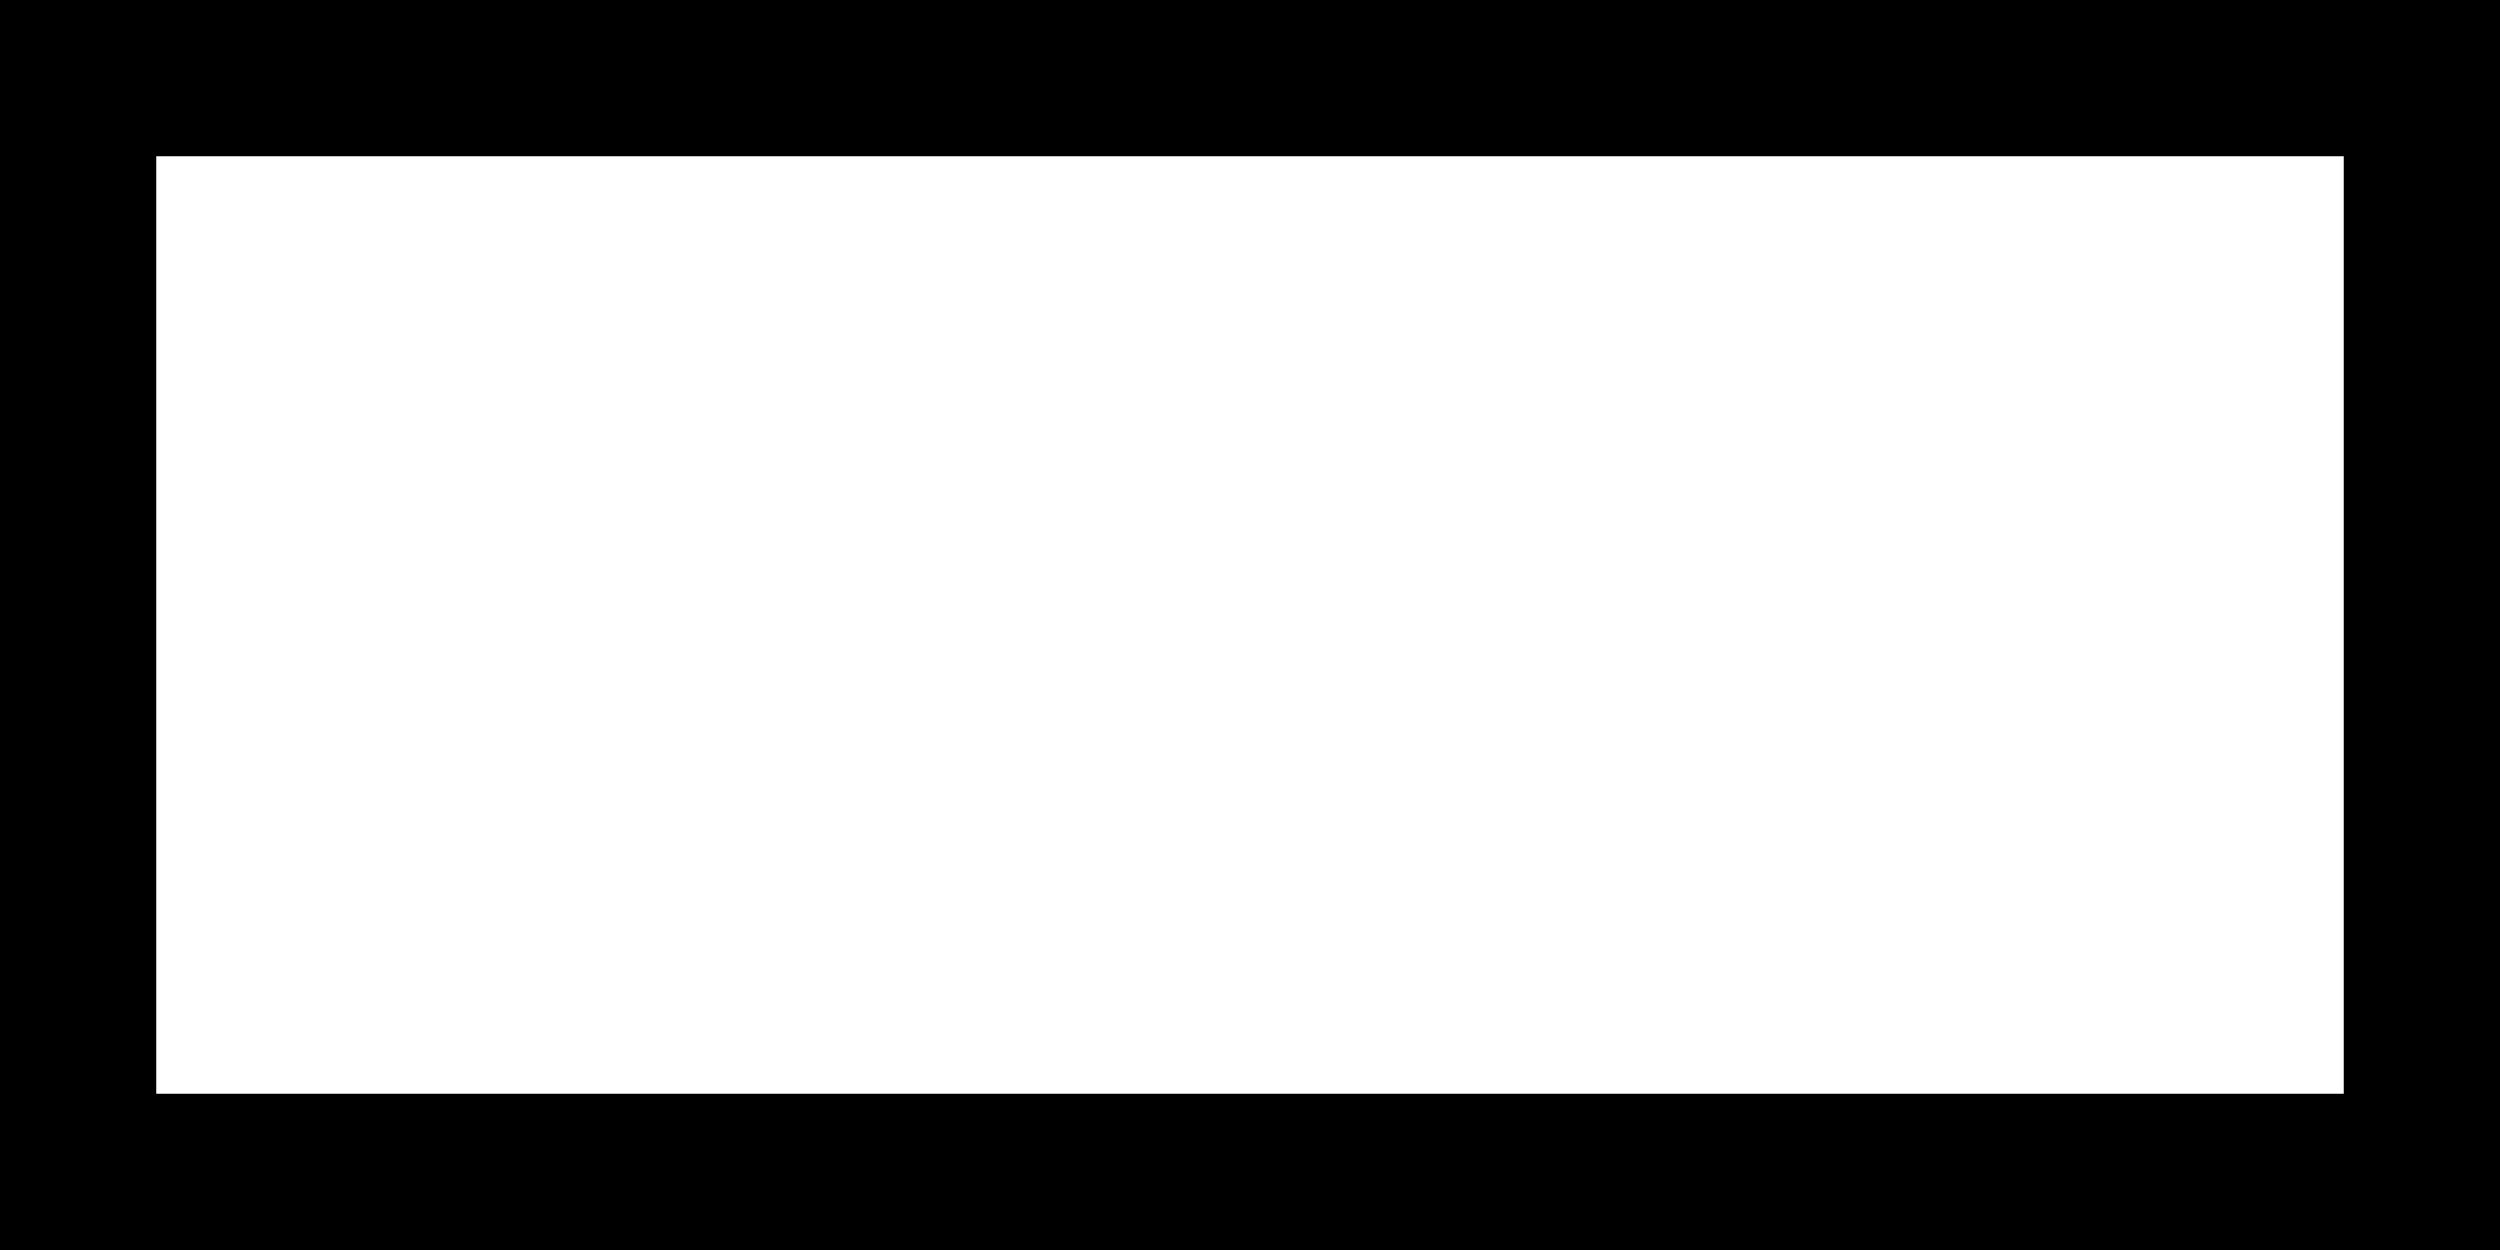
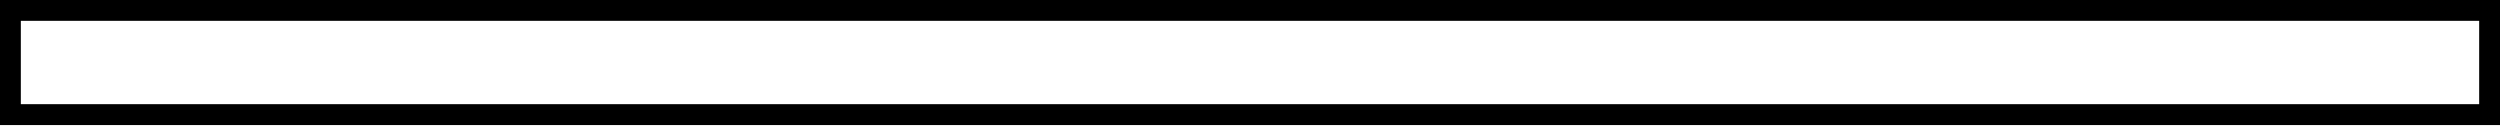
- <svg xmlns="http://www.w3.org/2000/svg" width="400" height="200" viewBox="0 0 400 200">
-   <rect width="400" height="200" fill="white" />
-   <rect x="0.0" y="0.0" width="400.0" height="200.0" fill="black" />
-   <rect x="25.0" y="25.0" width="350.0" height="150.0" fill="white" />
+ <svg xmlns="http://www.w3.org/2000/svg" width="300" height="15" viewBox="0 0 300 15">
+   <rect width="300" height="15" fill="white" />
+   <rect x="0.0" y="0.0" width="300.0" height="15.0" fill="black" />
+   <rect x="2.5" y="2.5" width="295.0" height="10.0" fill="white" />
</svg>
